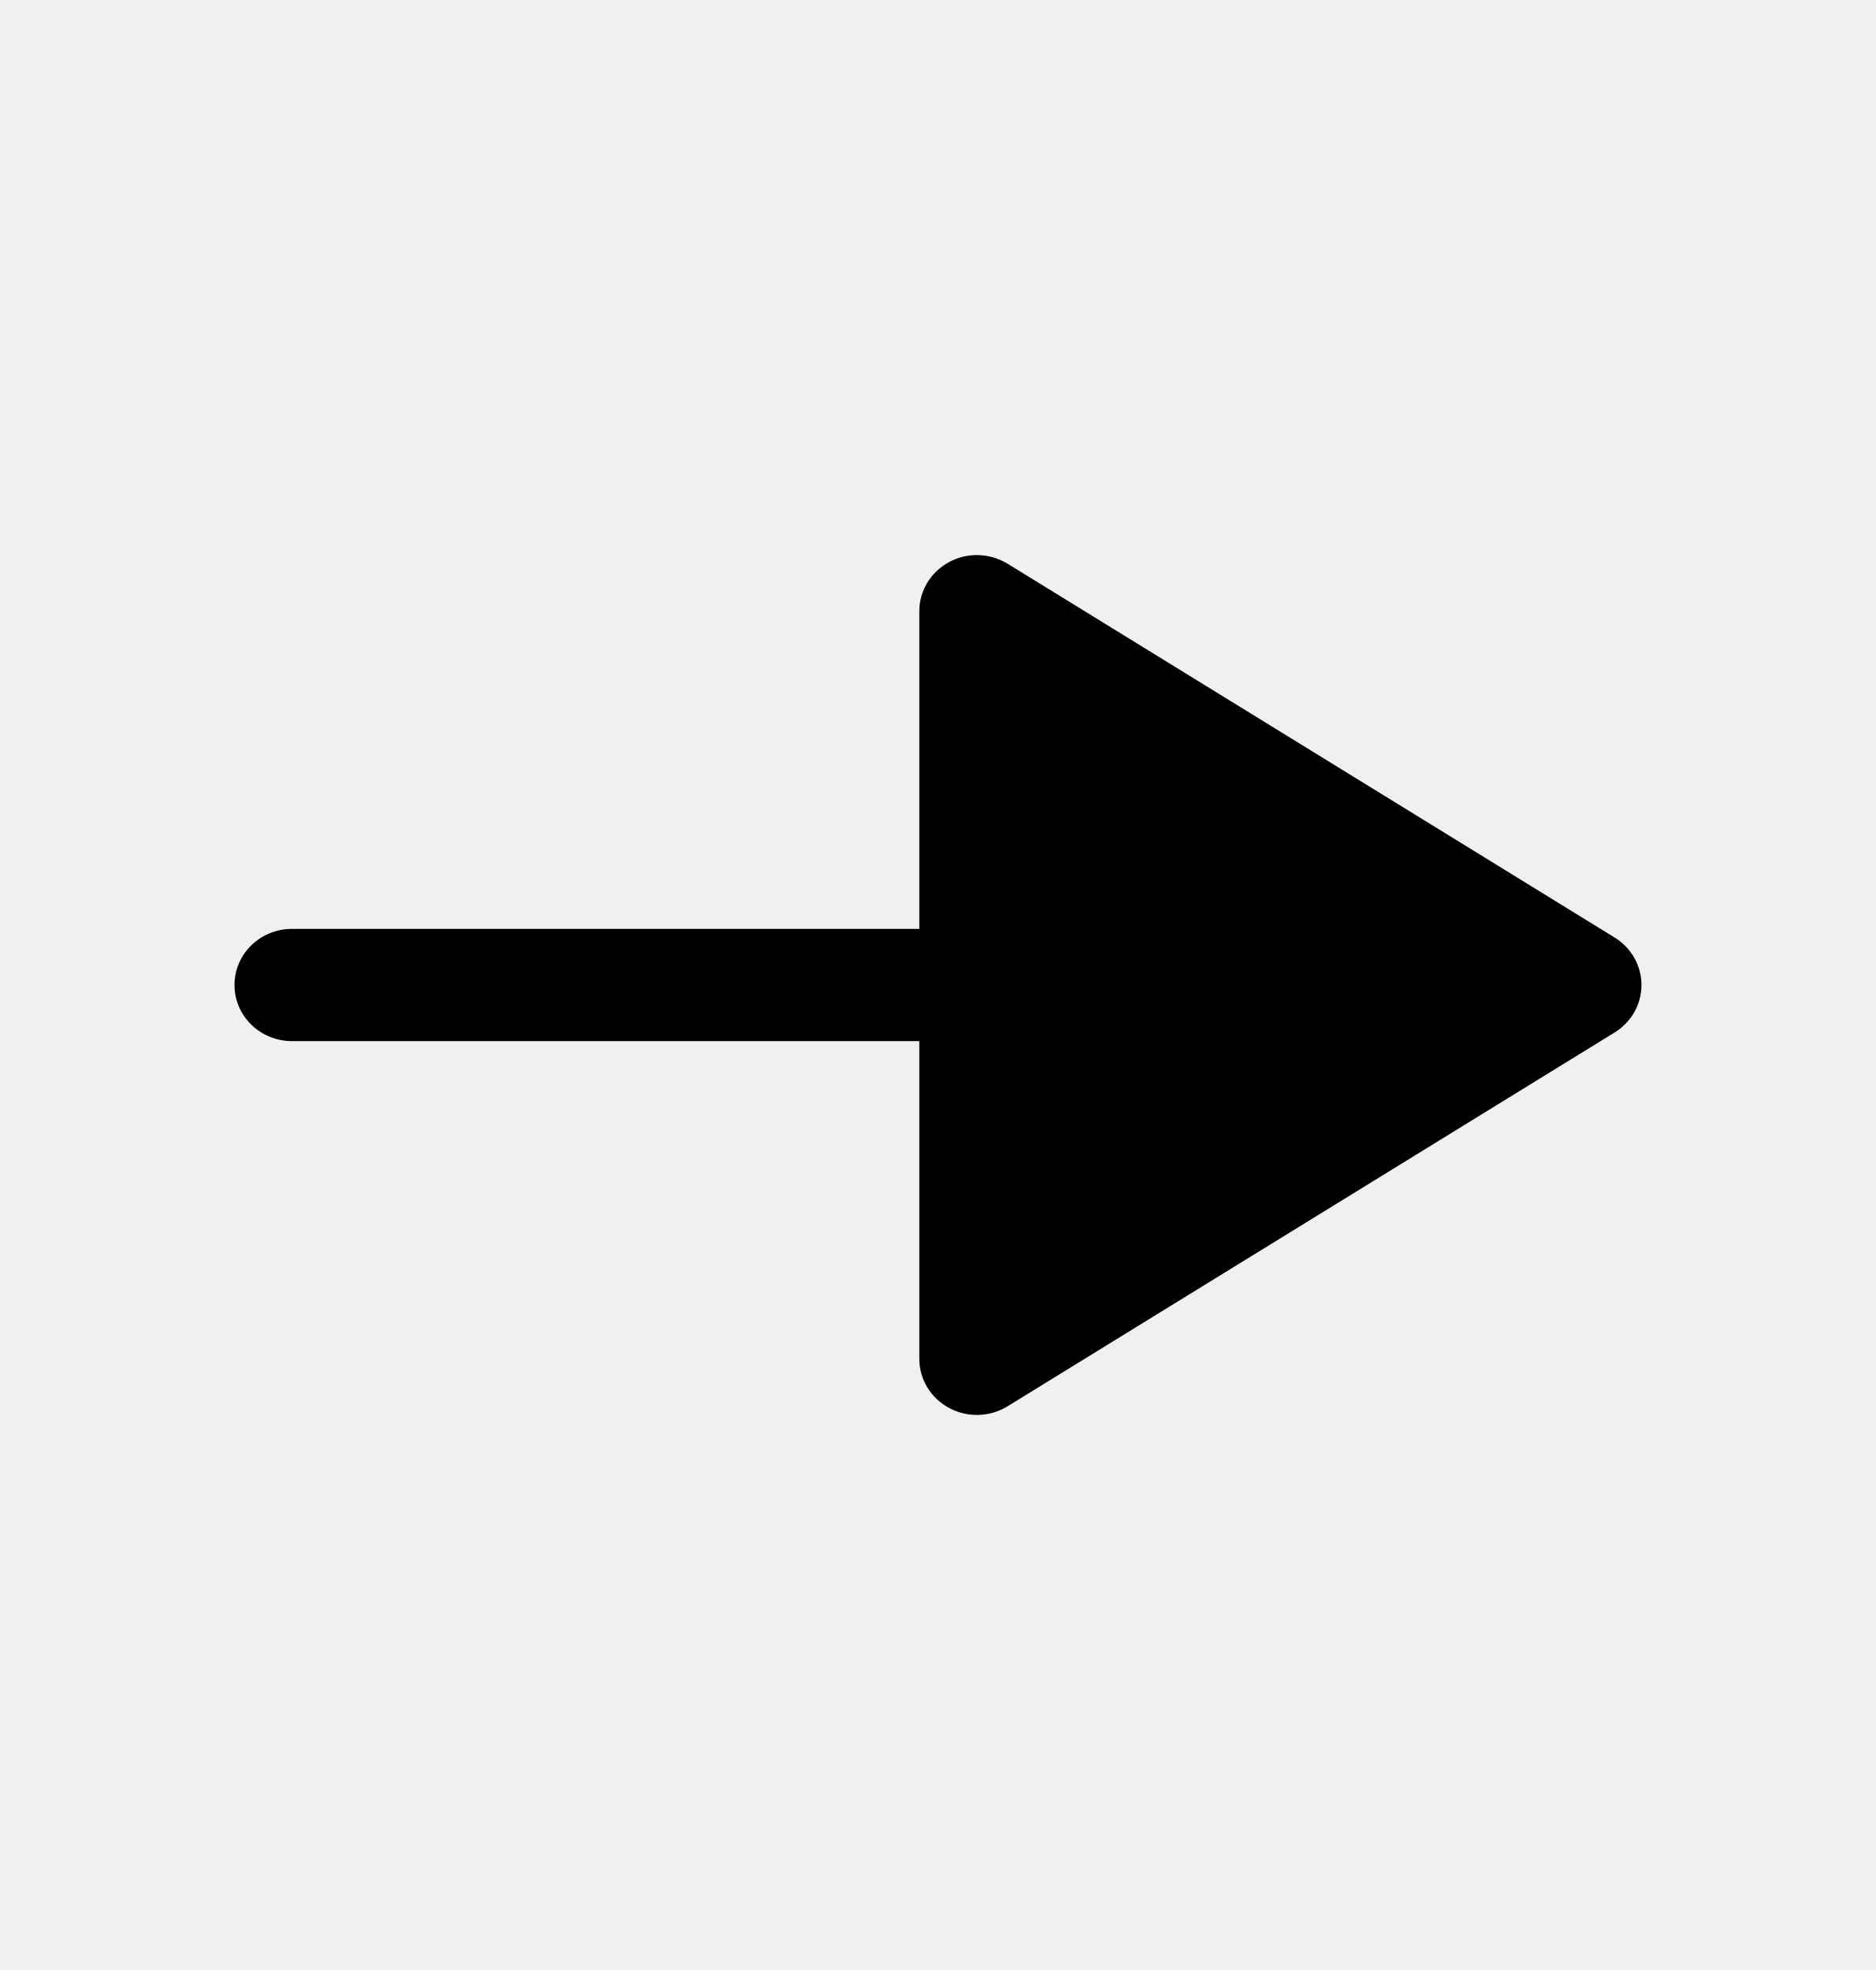
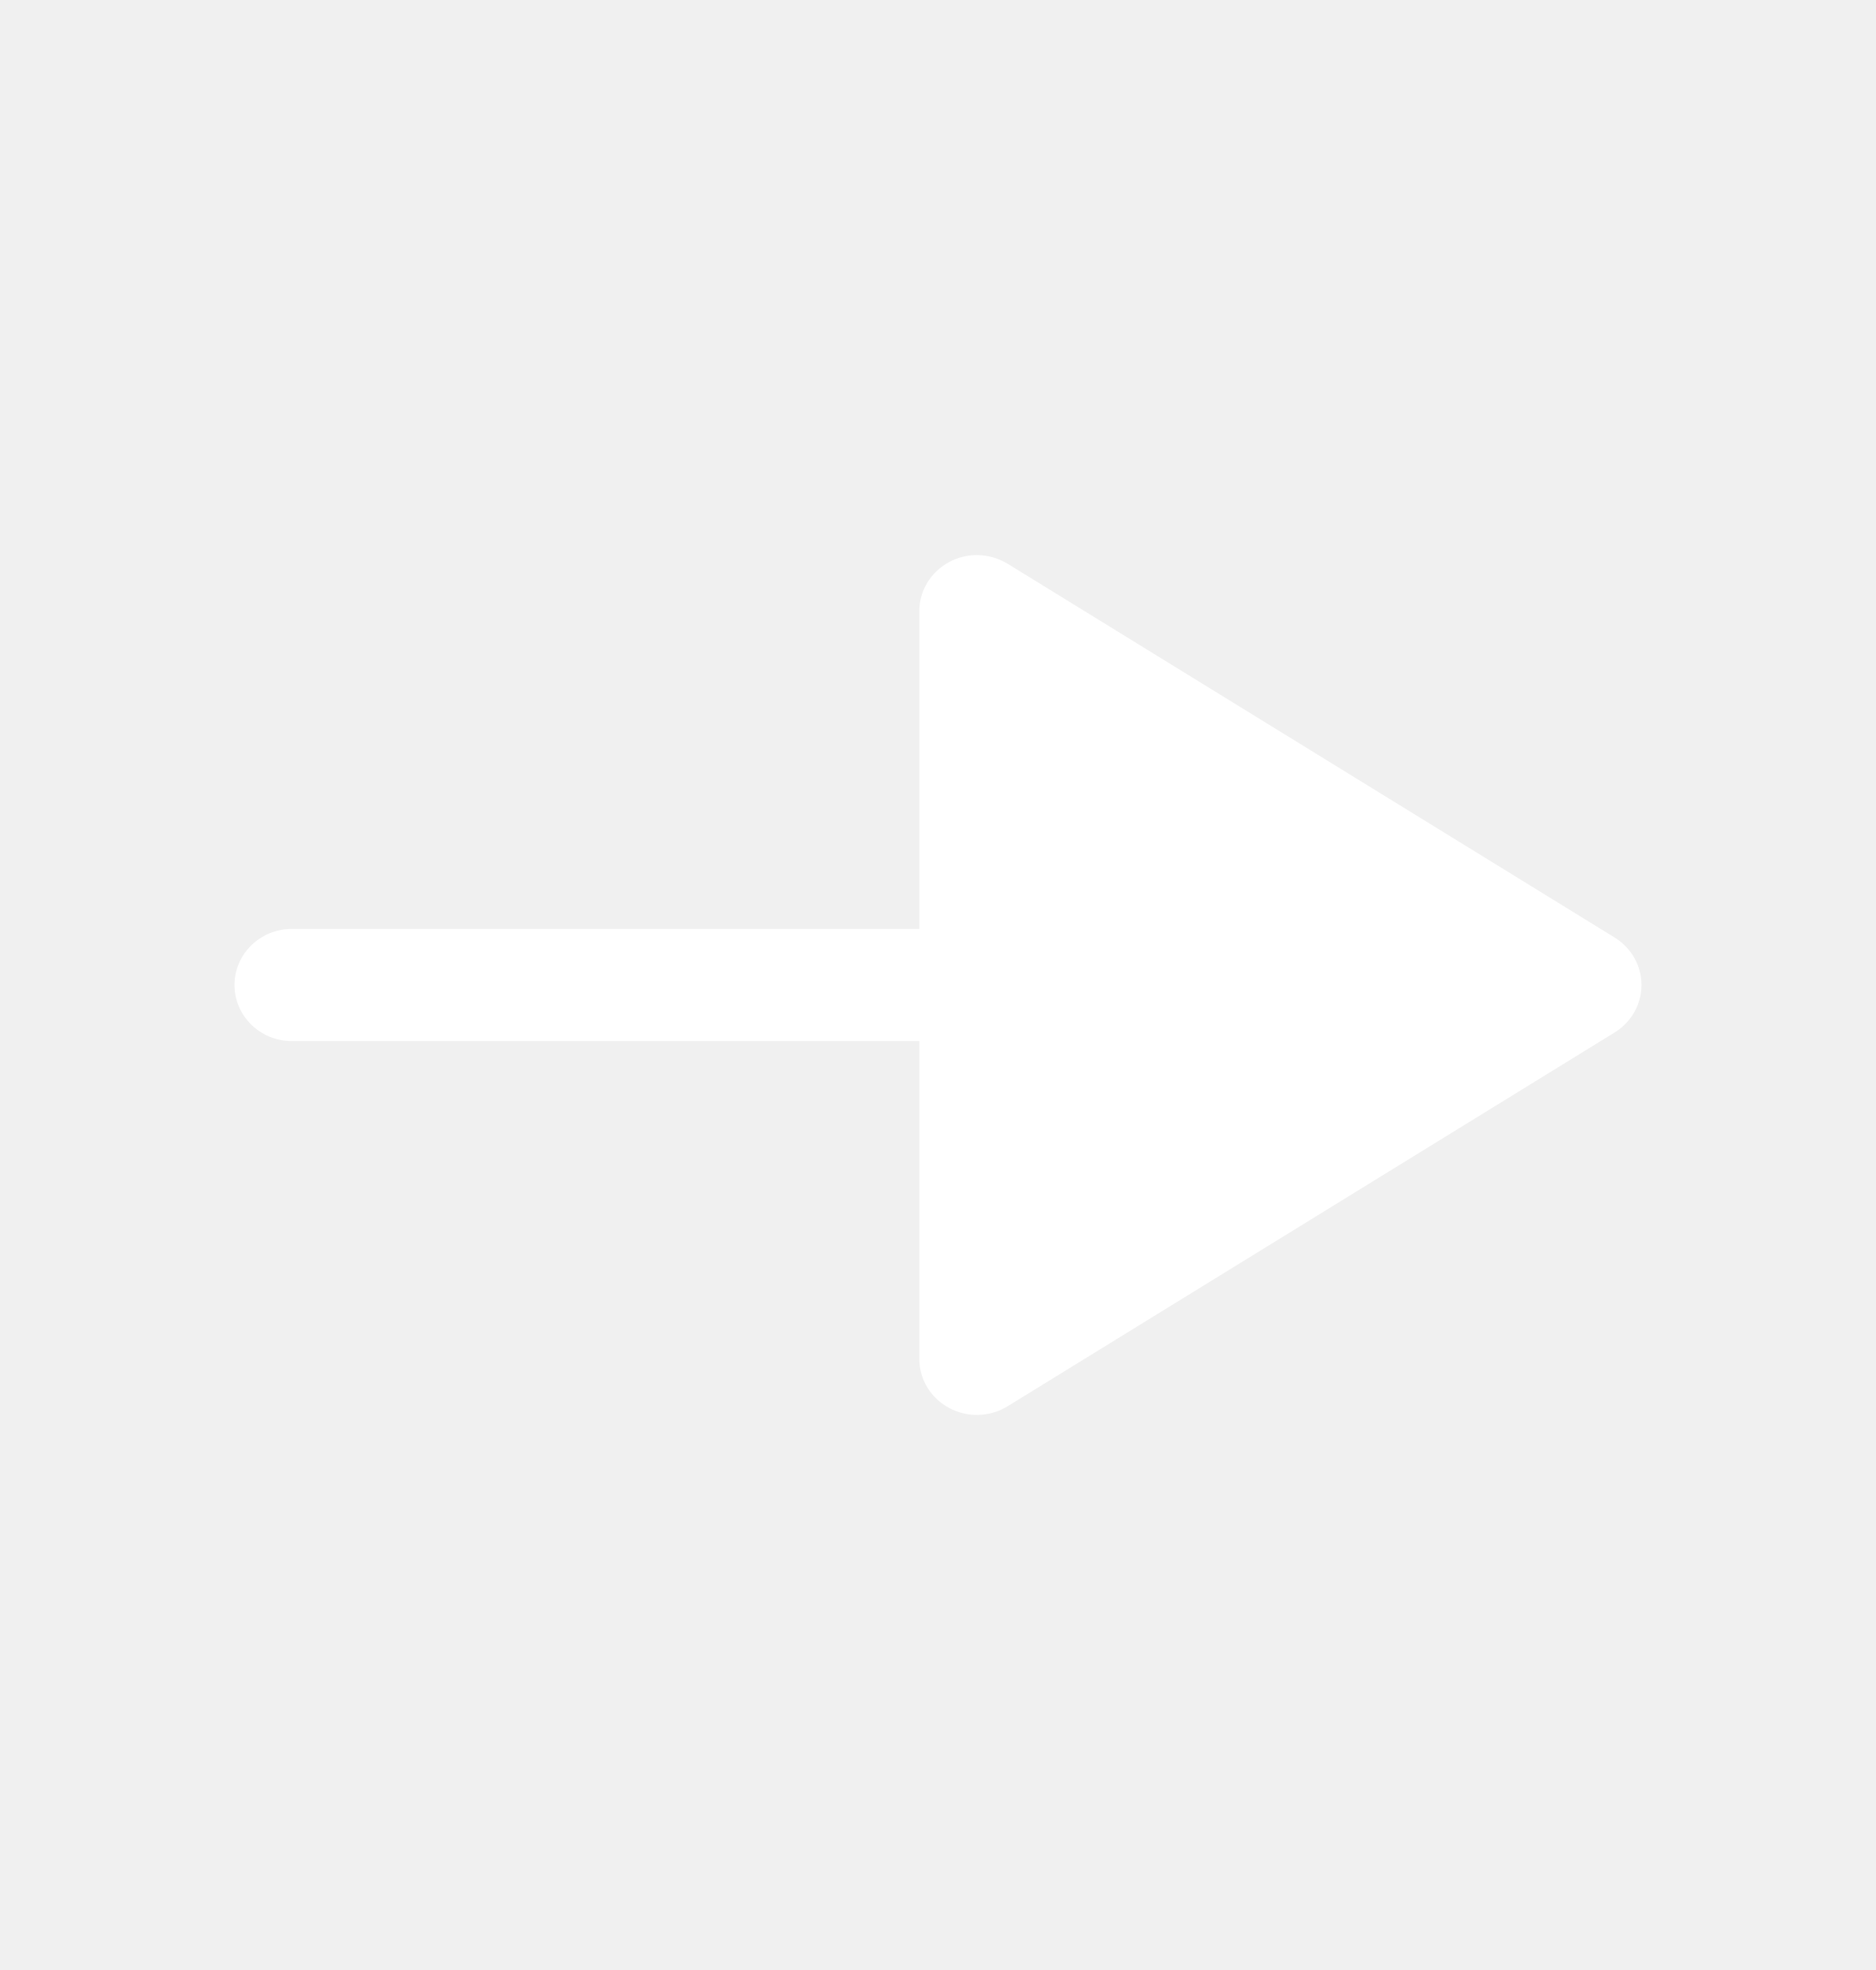
<svg xmlns="http://www.w3.org/2000/svg" id="arrow-right" width="20" height="21" viewBox="0 0 20 21">
-   <path d="M10.118 5.992C9.923 6.097 9.801 6.297 9.801 6.514V9.902H3.112C2.774 9.902 2.5 10.17 2.5 10.5C2.5 10.83 2.774 11.098 3.112 11.098H9.801V14.486C9.801 14.704 9.923 14.904 10.118 15.008C10.313 15.114 10.551 15.107 10.74 14.992L17.214 11.006C17.392 10.896 17.5 10.706 17.5 10.5C17.5 10.294 17.392 10.104 17.214 9.994L10.74 6.008C10.64 5.948 10.527 5.917 10.413 5.917C10.312 5.917 10.21 5.942 10.118 5.992Z" />
+   <path fill="white" d="M10.118 5.992C9.923 6.097 9.801 6.297 9.801 6.514V9.902H3.112C2.774 9.902 2.5 10.17 2.5 10.5C2.5 10.83 2.774 11.098 3.112 11.098H9.801V14.486C9.801 14.704 9.923 14.904 10.118 15.008C10.313 15.114 10.551 15.107 10.74 14.992L17.214 11.006C17.392 10.896 17.5 10.706 17.5 10.5C17.5 10.294 17.392 10.104 17.214 9.994L10.74 6.008C10.64 5.948 10.527 5.917 10.413 5.917C10.312 5.917 10.21 5.942 10.118 5.992Z" />
</svg>
